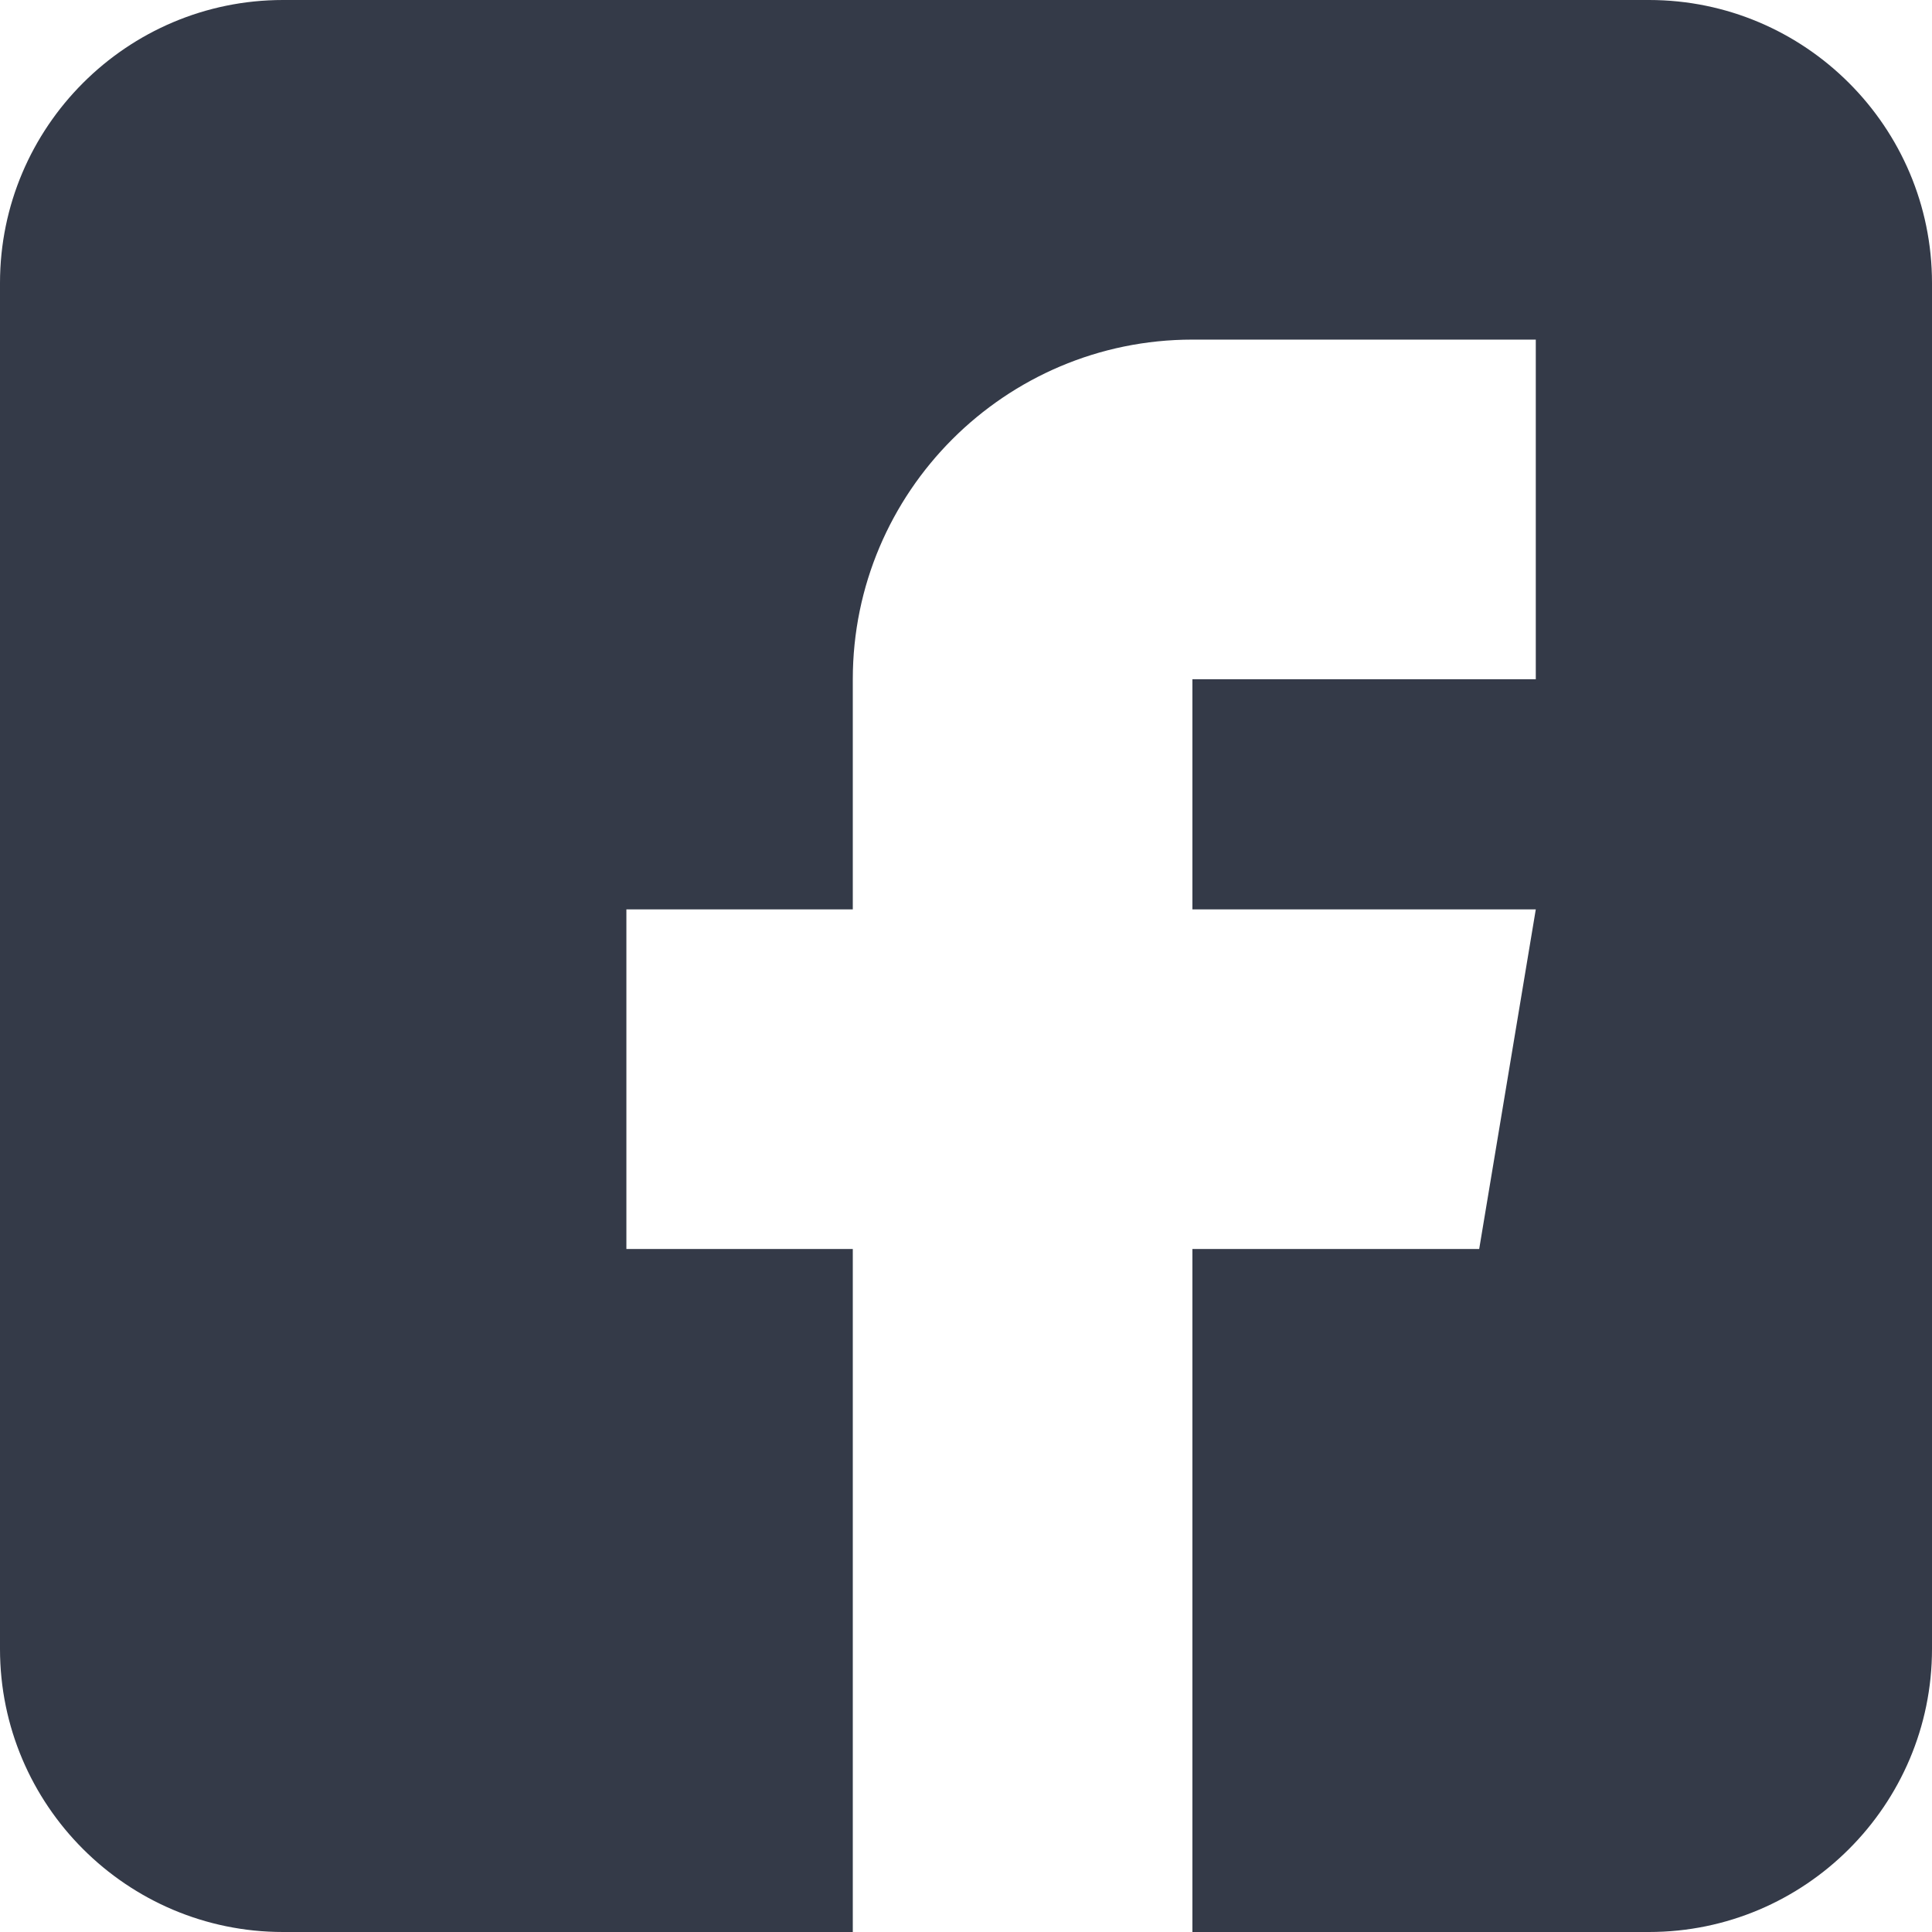
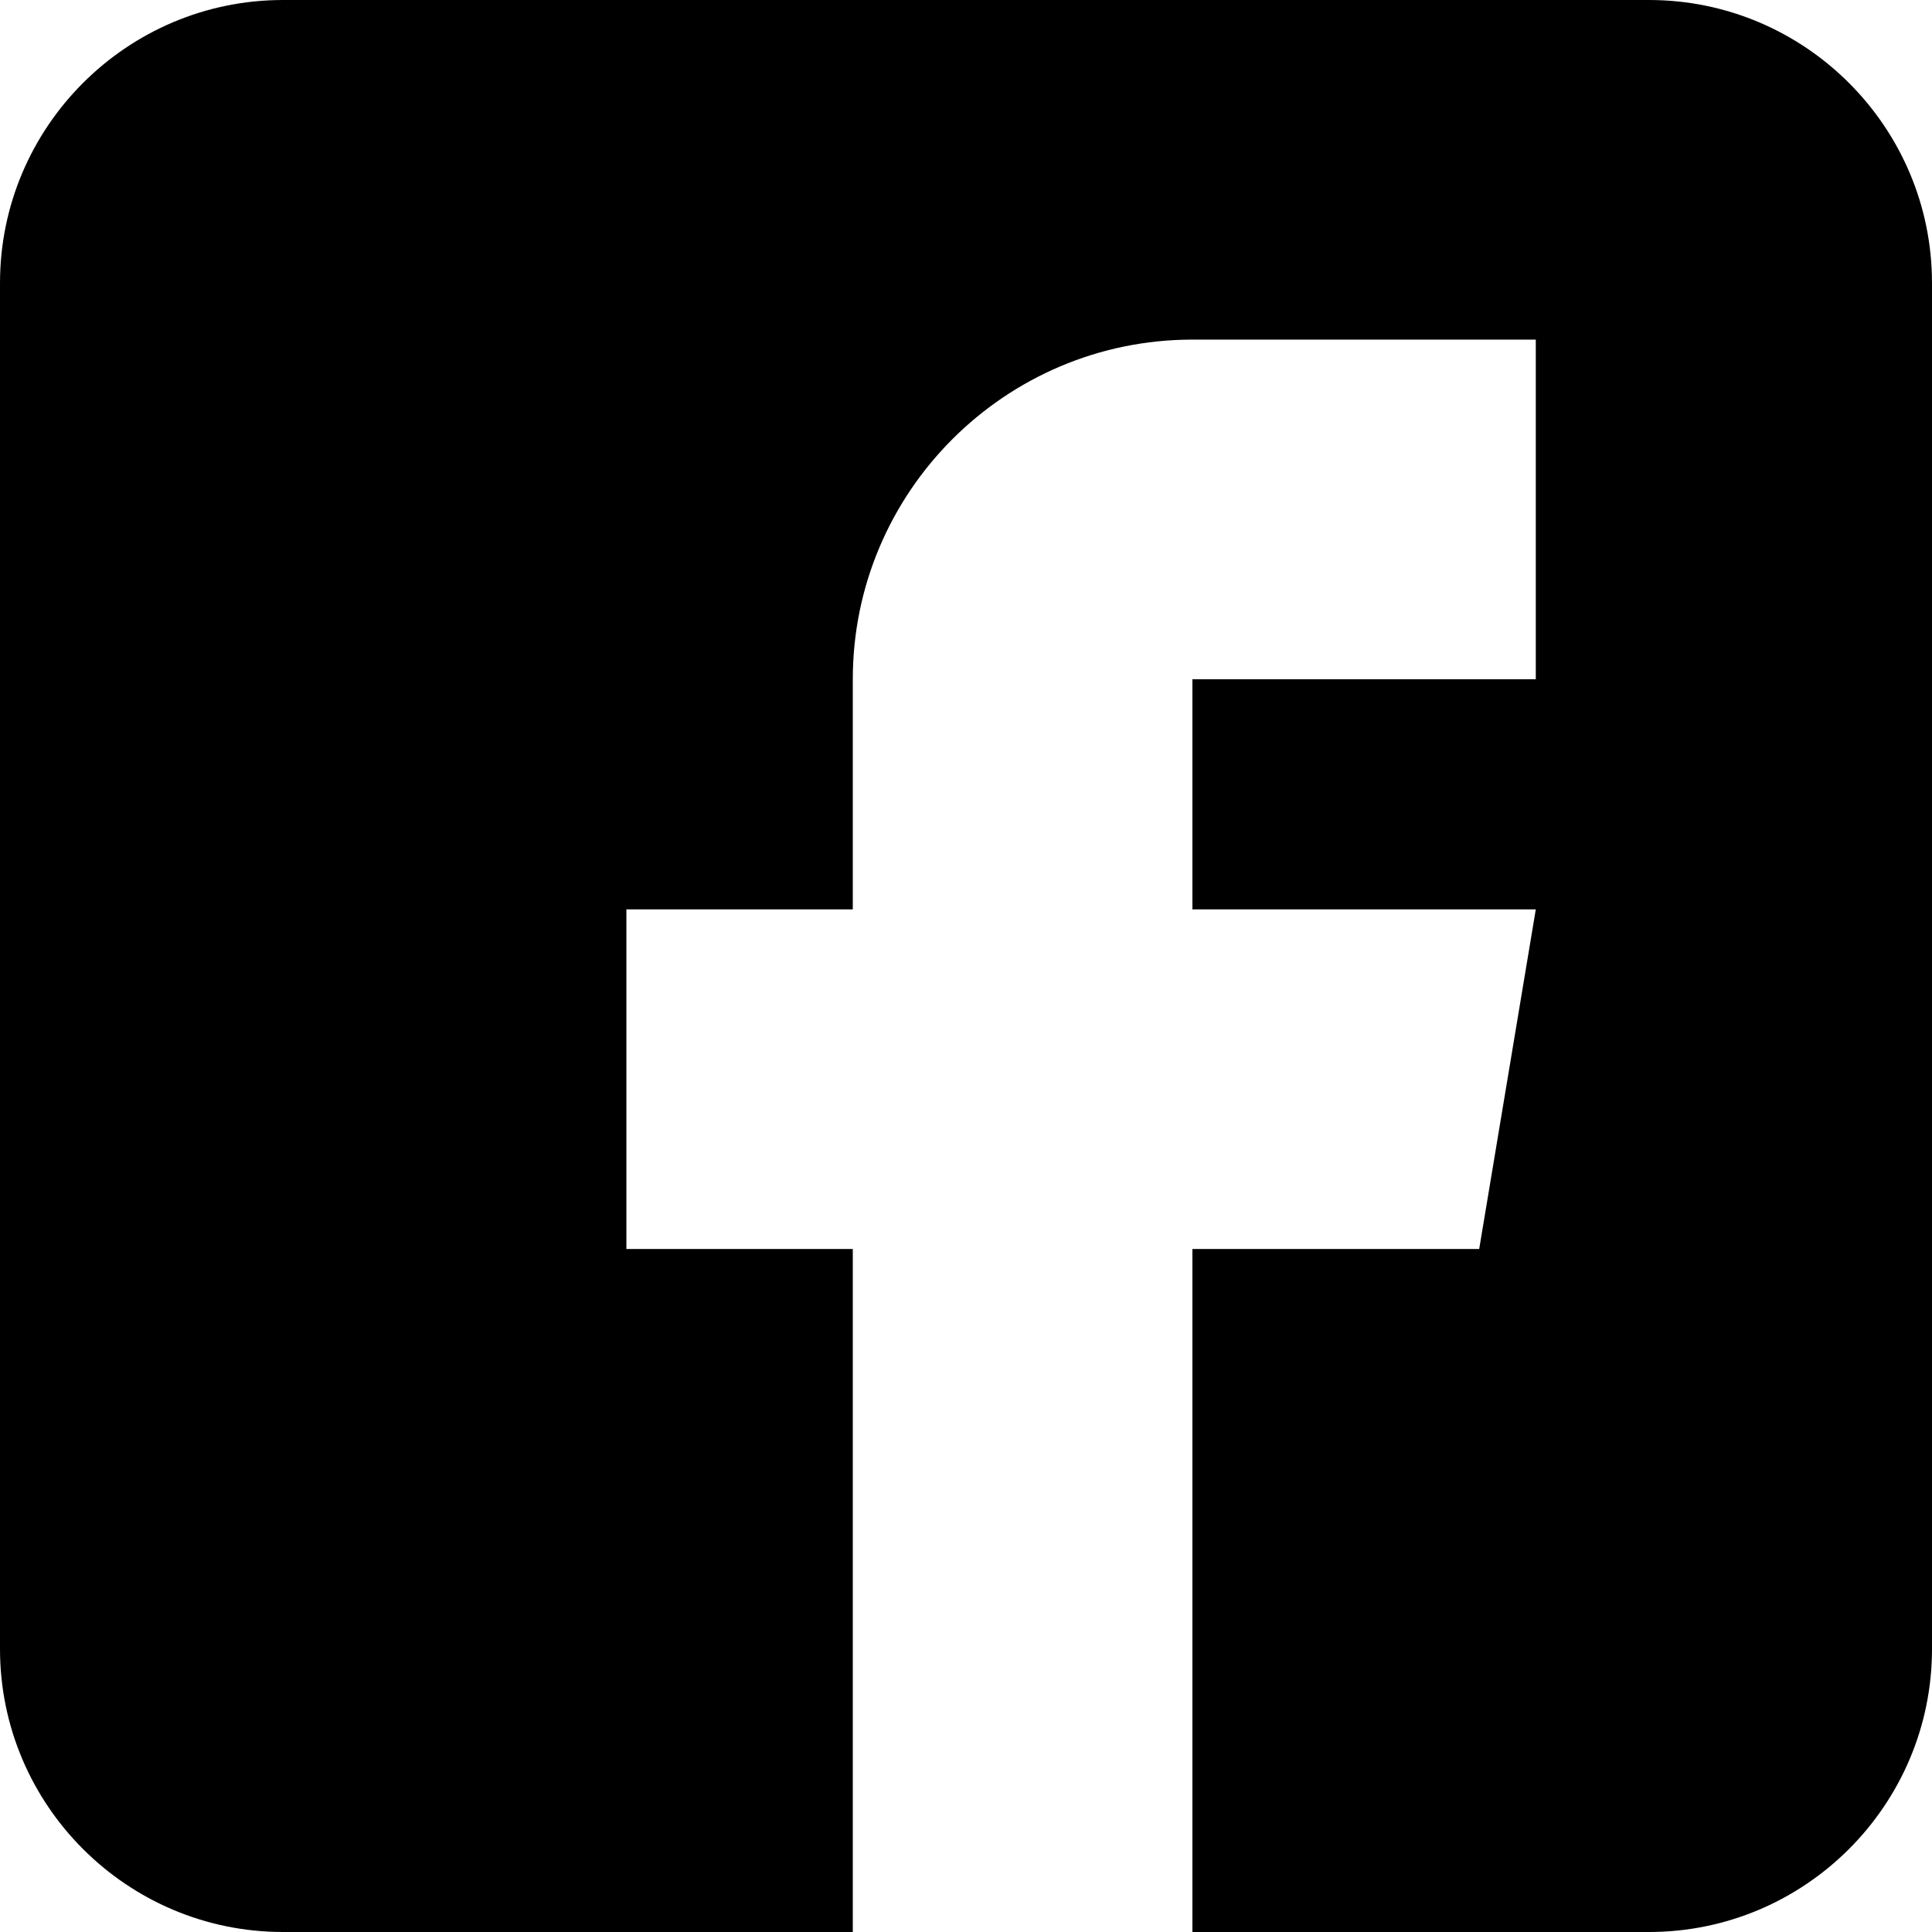
<svg xmlns="http://www.w3.org/2000/svg" viewBox="0 0 512 512">
-   <path fill="#343A48" d="m437 0h-362c-41.352 0-75 33.648-75 75v362c0 41.352 33.648 75 75 75h151v-181h-60v-90h60v-61c0-49.629 40.371-90 90-90h91v90h-91v61h91l-15 90h-76v181h121c41.352 0 75-33.648 75-75v-362c0-41.352-33.648-75-75-75zm0 0" />
+   <path d="m437 0h-362c-41.352 0-75 33.648-75 75v362c0 41.352 33.648 75 75 75h151v-181h-60v-90h60v-61c0-49.629 40.371-90 90-90h91v90h-91v61h91l-15 90h-76v181h121c41.352 0 75-33.648 75-75v-362c0-41.352-33.648-75-75-75zm0 0" />
</svg>
